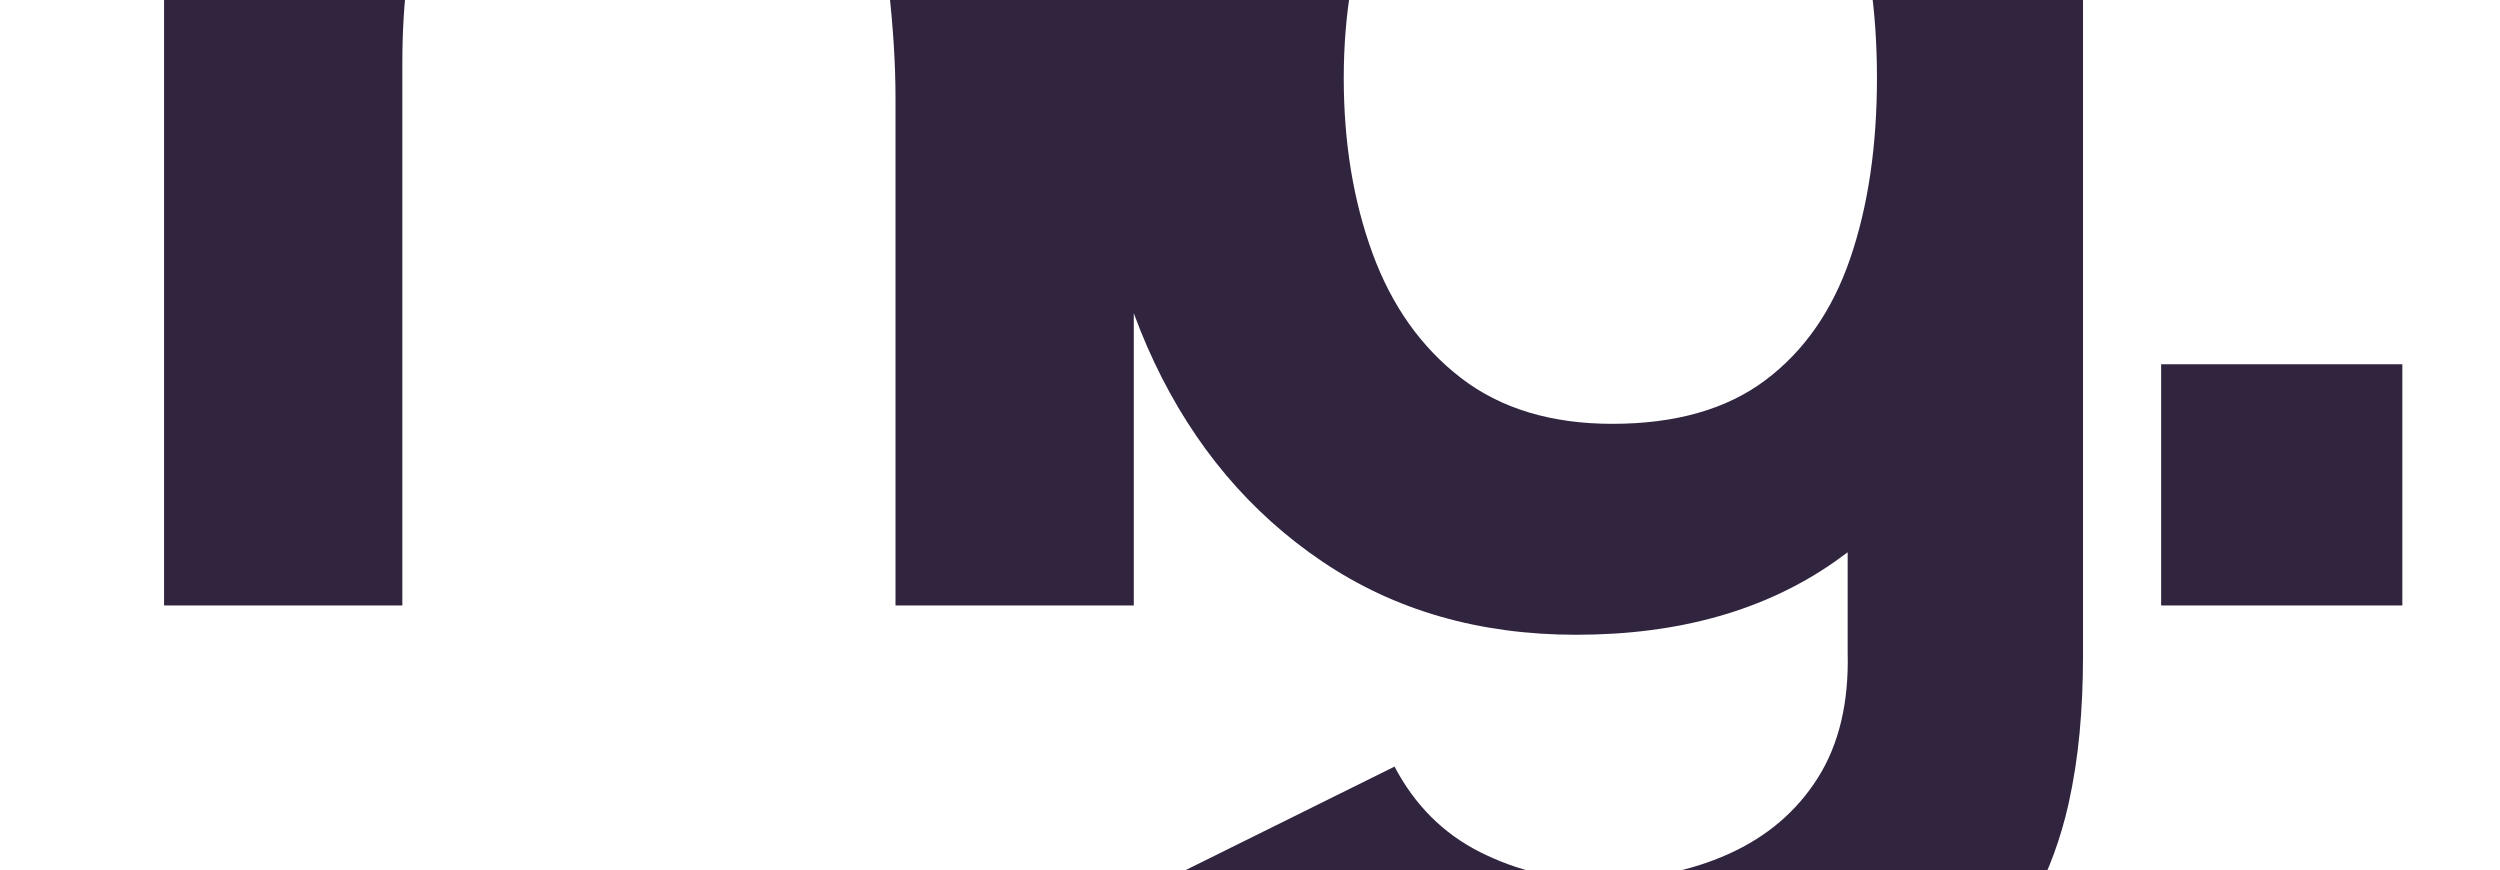
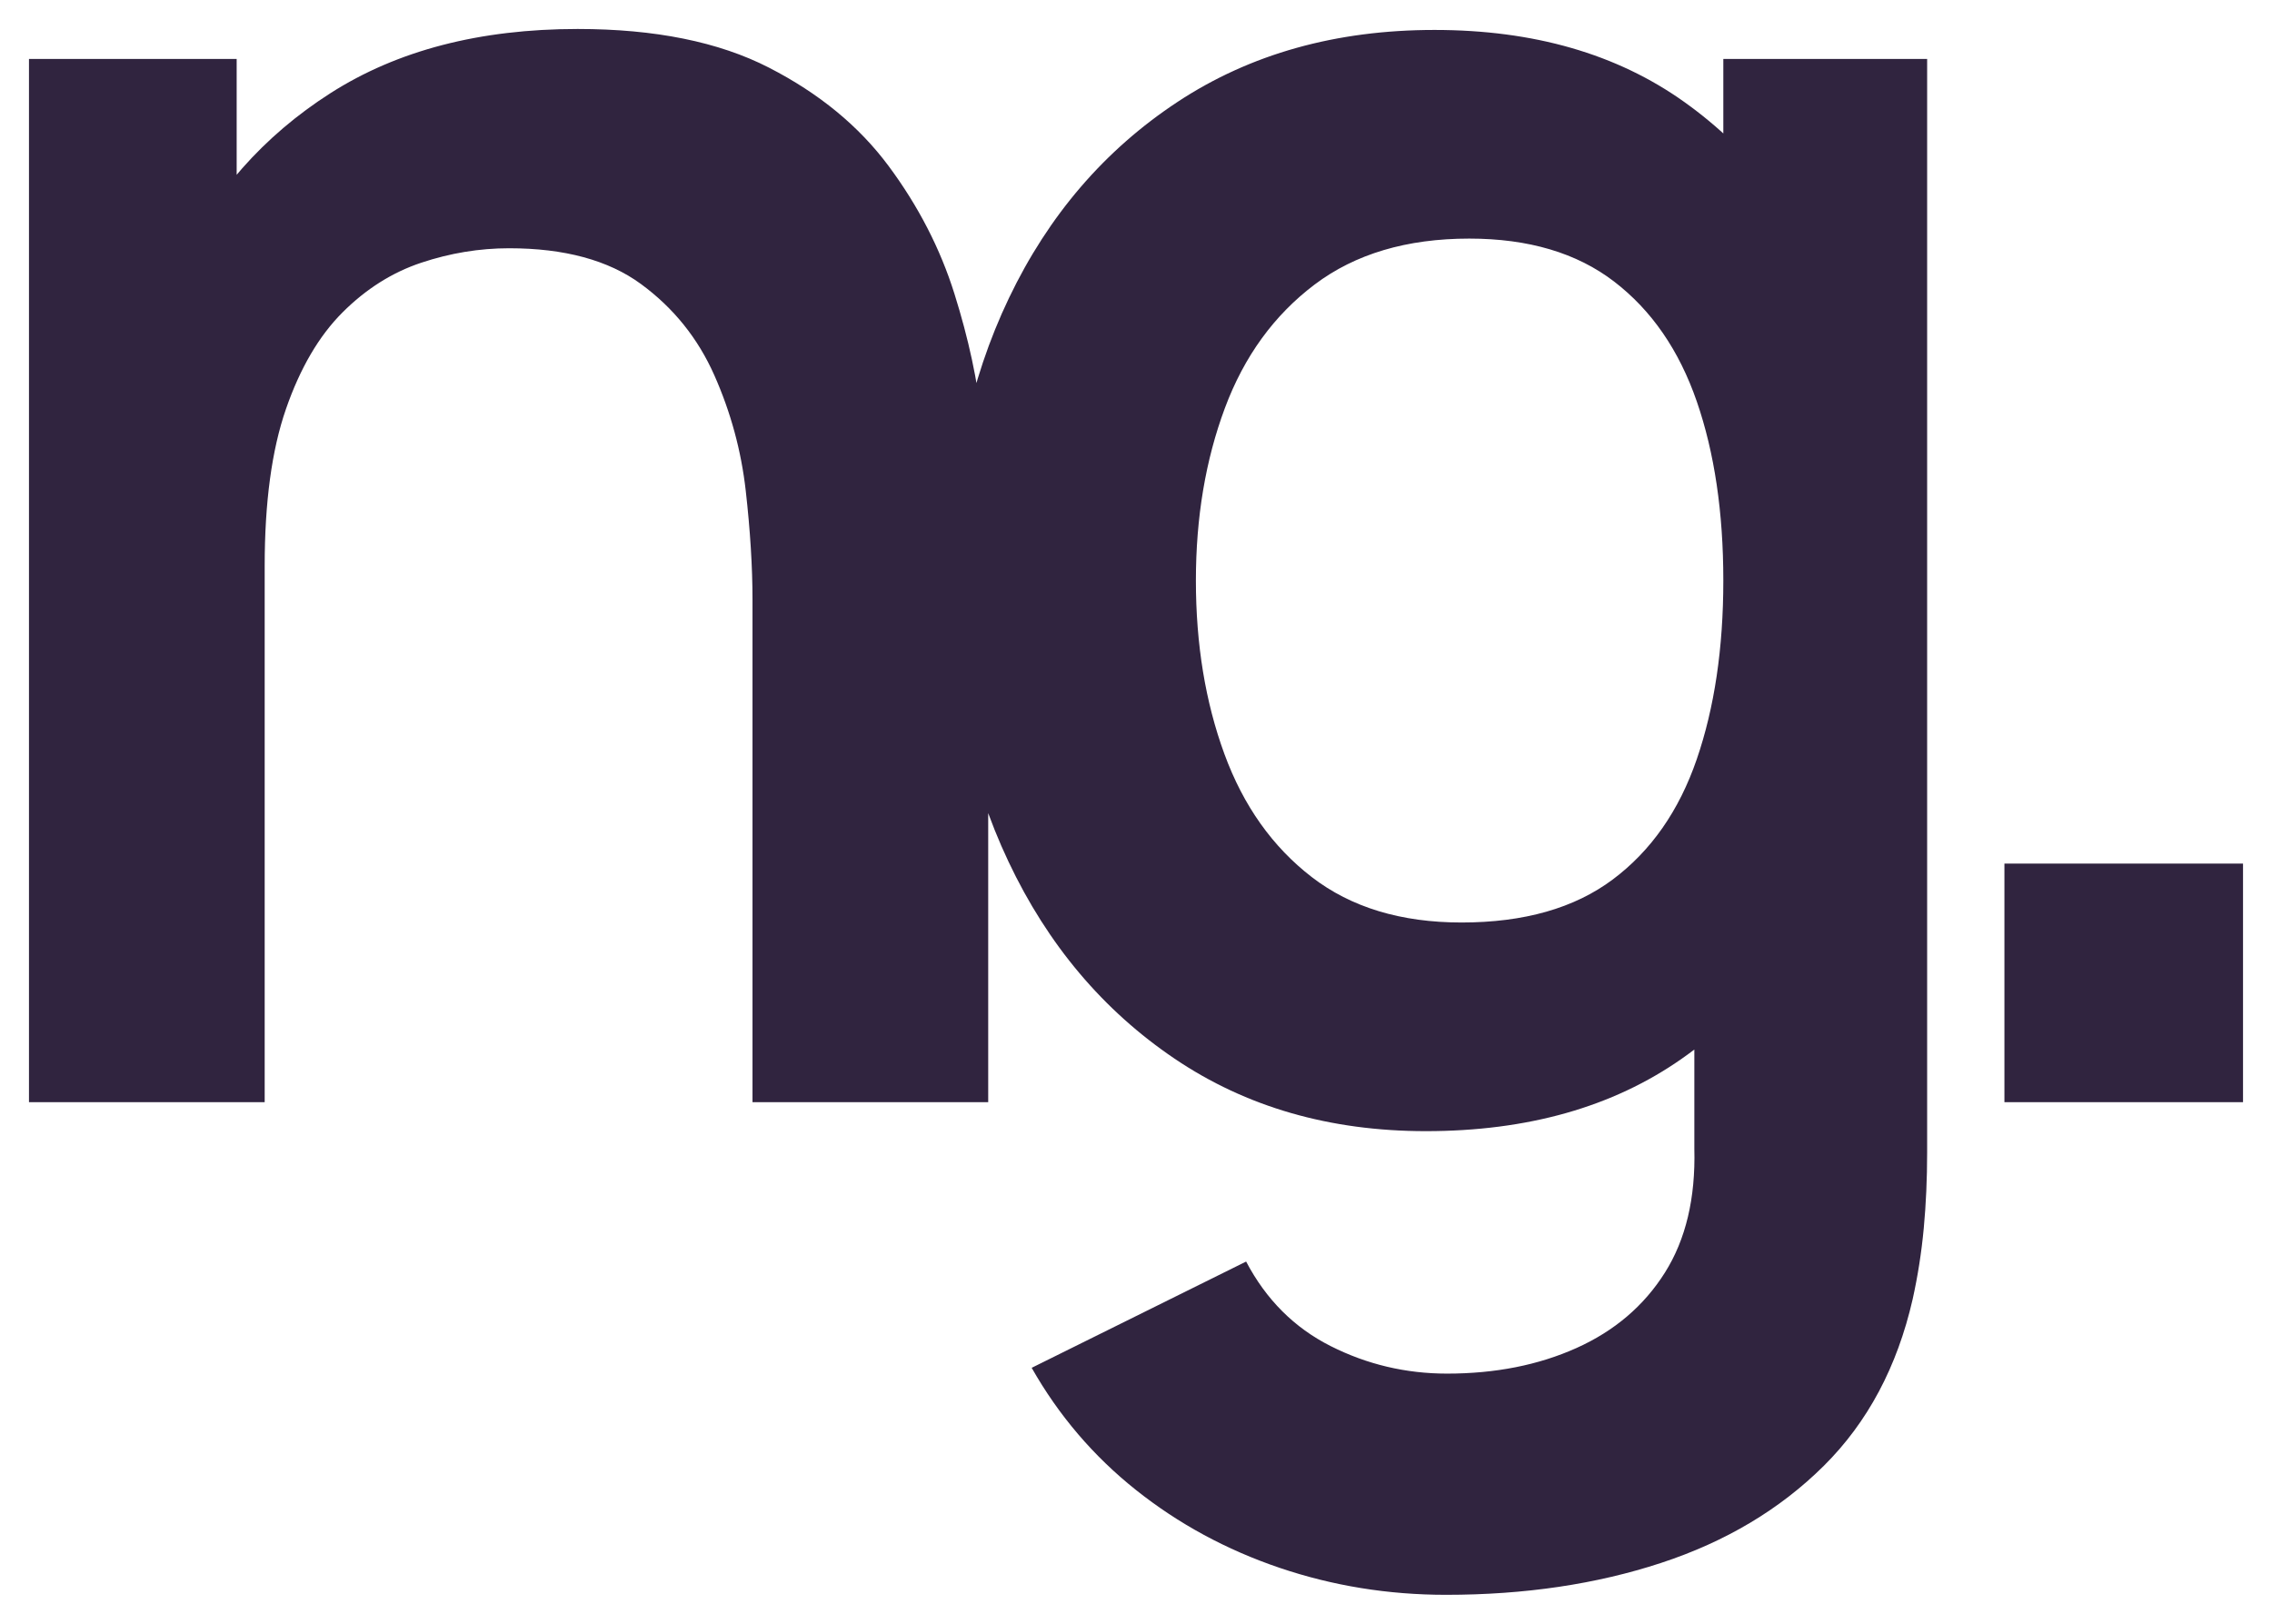
- <svg xmlns="http://www.w3.org/2000/svg" viewBox="-30 -620 2560.0 890">
+ <svg xmlns="http://www.w3.org/2000/svg" viewBox="108 -1141 2352.0 1681">
  <path fill="#30243f" d="M887 0V-520Q887 -571 880.0 -633.0Q873 -695 847.5 -752.5Q822 -810 771.5 -847.0Q721 -884 635 -884Q589 -884 544.0 -869.0Q499 -854 462.5 -817.5Q426 -781 404.0 -717.5Q382 -654 382 -555L239 -616Q239 -754 292.5 -866.0Q346 -978 450.0 -1044.5Q554 -1111 706 -1111Q826 -1111 904.0 -1071.0Q982 -1031 1028.0 -969.0Q1074 -907 1096.0 -837.0Q1118 -767 1124.5 -704.5Q1131 -642 1131 -603V0ZM138 0V-1080H353V-745H382V0ZM1605.0 510Q1515.0 510 1432.5 482.0Q1350.0 454 1284.0 401.5Q1218.0 349 1176.0 275L1398.0 165Q1429.0 224 1485.5 252.5Q1542.0 281 1606.0 281Q1681.0 281 1740.0 254.5Q1799.0 228 1831.5 176.5Q1864.0 125 1862.0 48V-259H1892.0V-1080H2103.0V52Q2103.0 93 2099.5 130.5Q2096.0 168 2088.0 204Q2064.0 309 1996.0 376.5Q1928.0 444 1827.5 477.0Q1727.0 510 1605.0 510ZM1584.0 30Q1435.0 30 1324.0 -45.0Q1213.0 -120 1152.0 -249.0Q1091.0 -378 1091.0 -540Q1091.0 -704 1152.5 -832.5Q1214.0 -961 1327.0 -1035.5Q1440.0 -1110 1593.0 -1110Q1747.0 -1110 1851.5 -1035.5Q1956.0 -961 2010.0 -832.0Q2064.0 -703 2064.0 -540Q2064.0 -379 2010.0 -249.5Q1956.0 -120 1849.0 -45.0Q1742.0 30 1584.0 30ZM1621.0 -186Q1718.0 -186 1777.5 -230.5Q1837.0 -275 1864.5 -355.0Q1892.0 -435 1892.0 -540Q1892.0 -646 1864.5 -725.5Q1837.0 -805 1779.0 -849.5Q1721.0 -894 1629.0 -894Q1532.0 -894 1469.0 -846.5Q1406.0 -799 1376.0 -718.5Q1346.0 -638 1346.0 -540Q1346.0 -441 1375.5 -360.5Q1405.0 -280 1466.0 -233.0Q1527.0 -186 1621.0 -186ZM2183.0 0V-247H2430.0V0Z" />
</svg>
